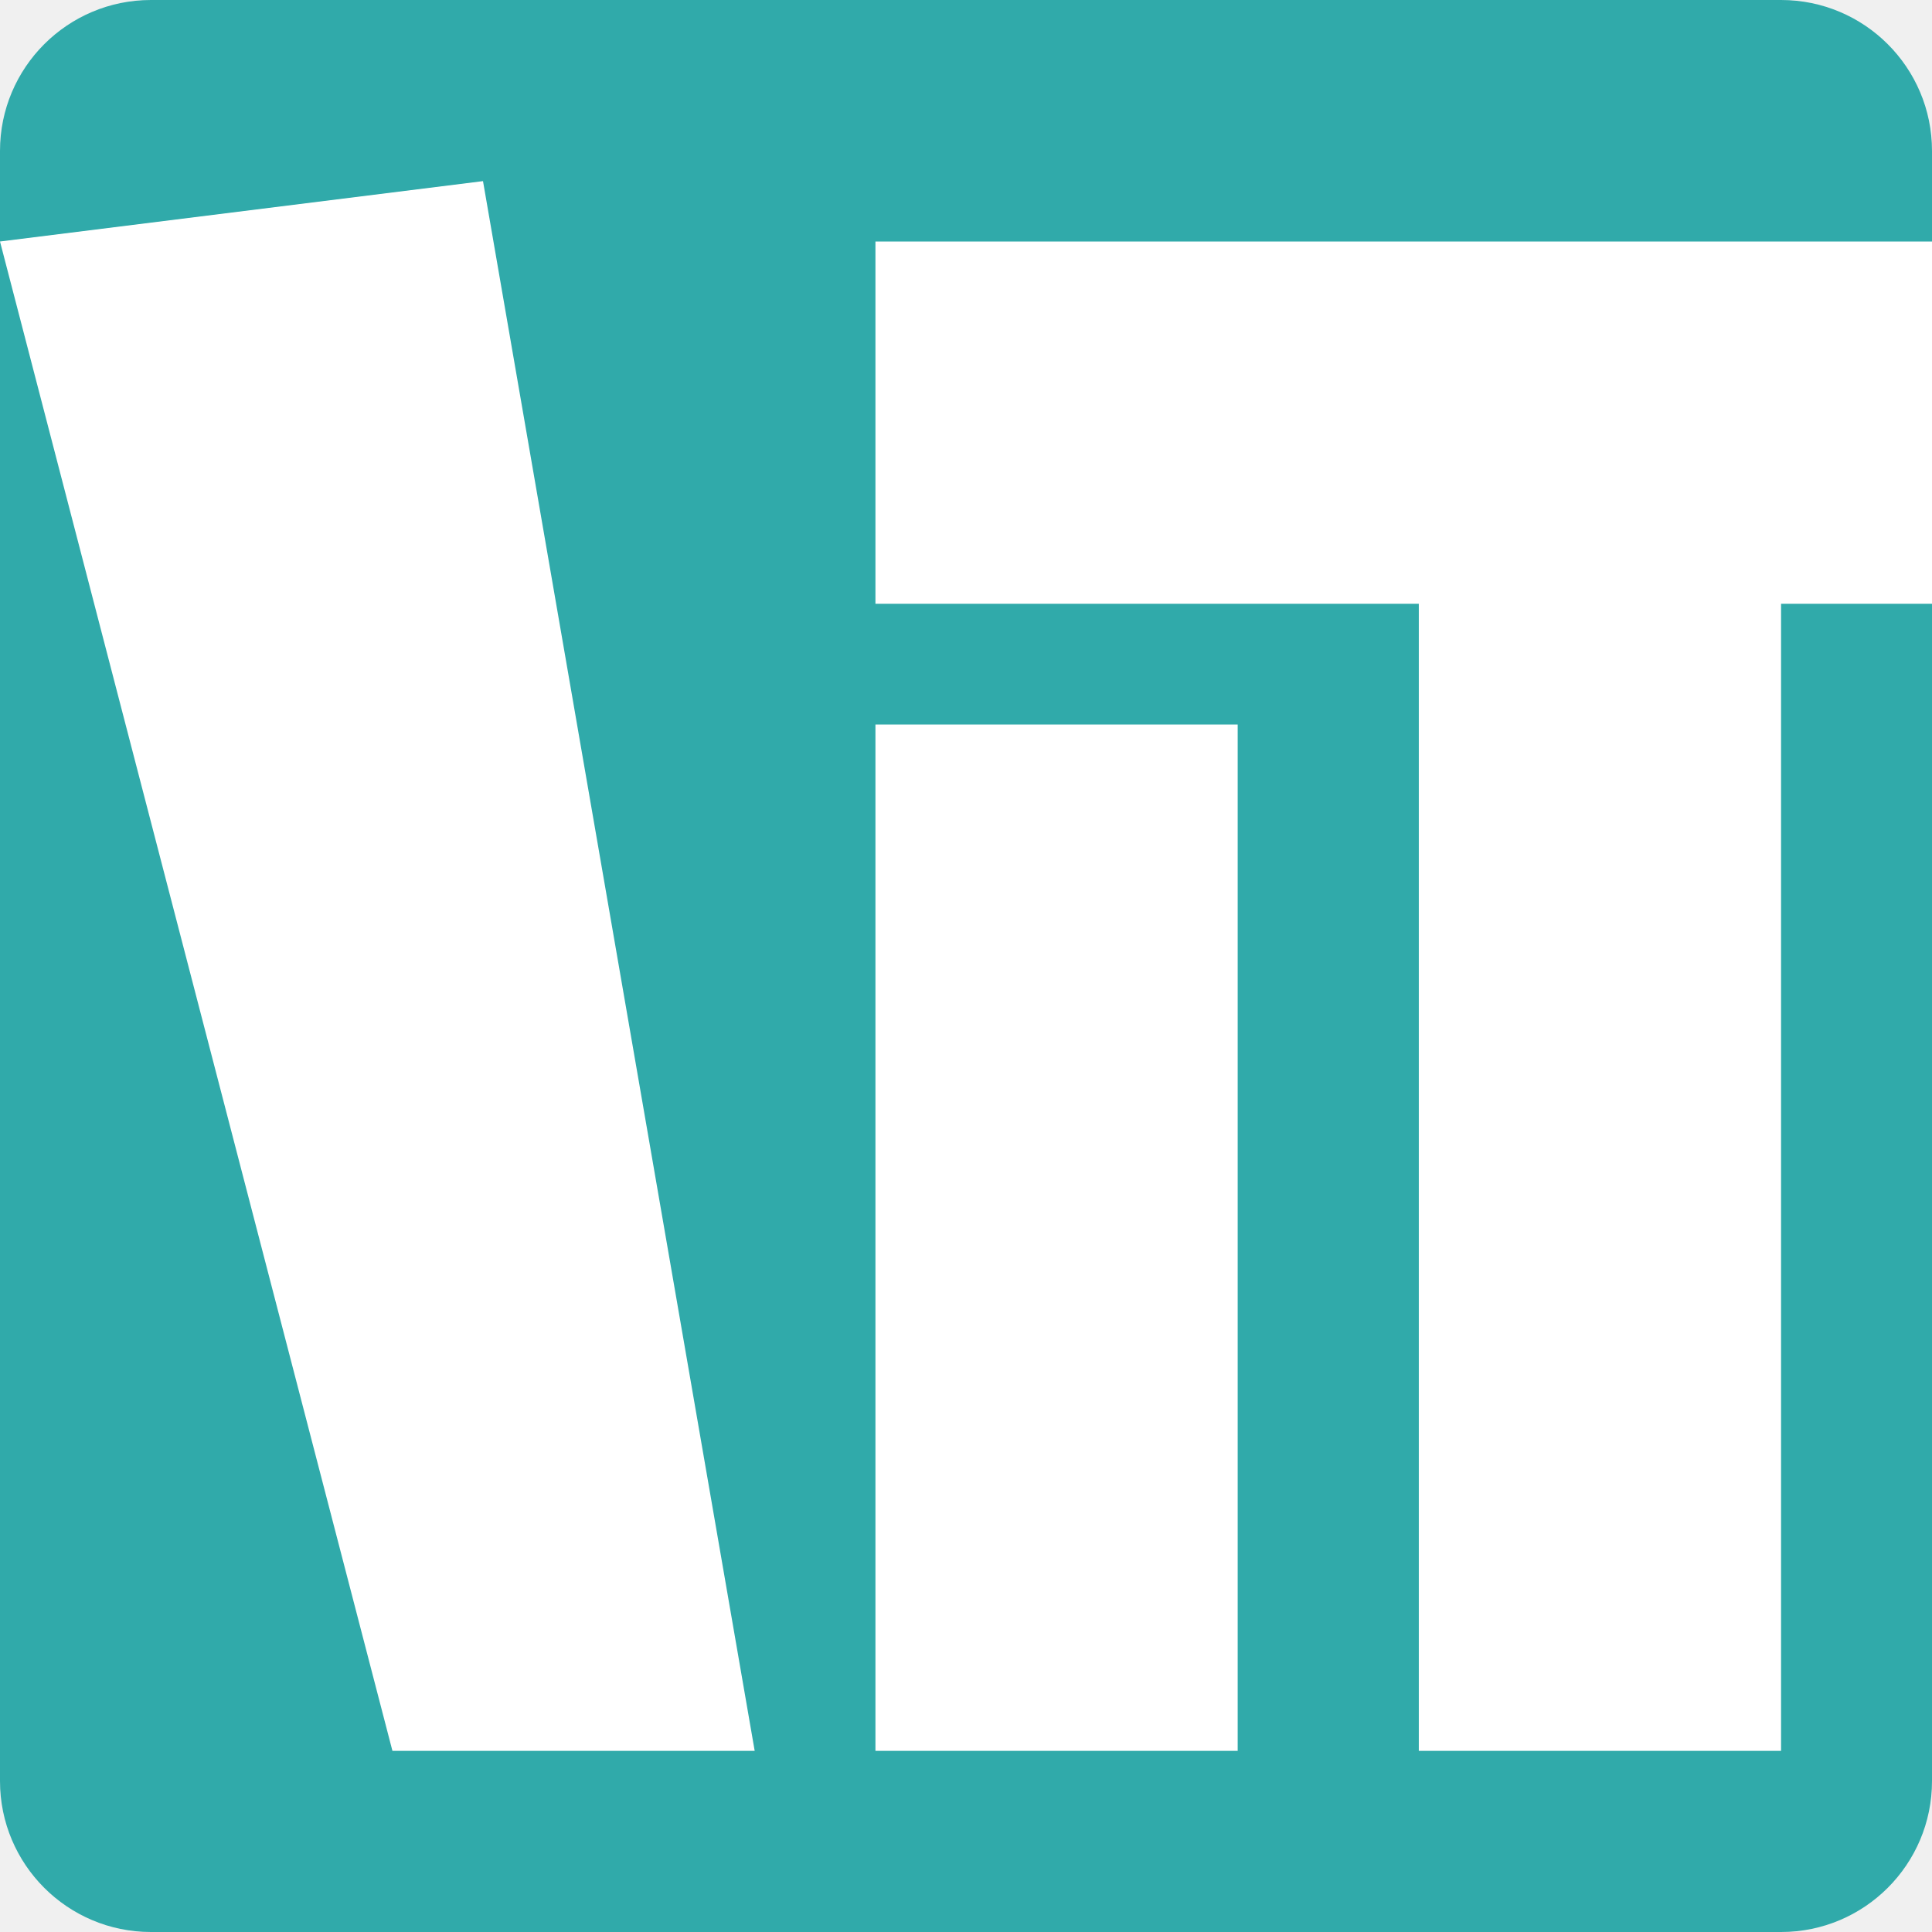
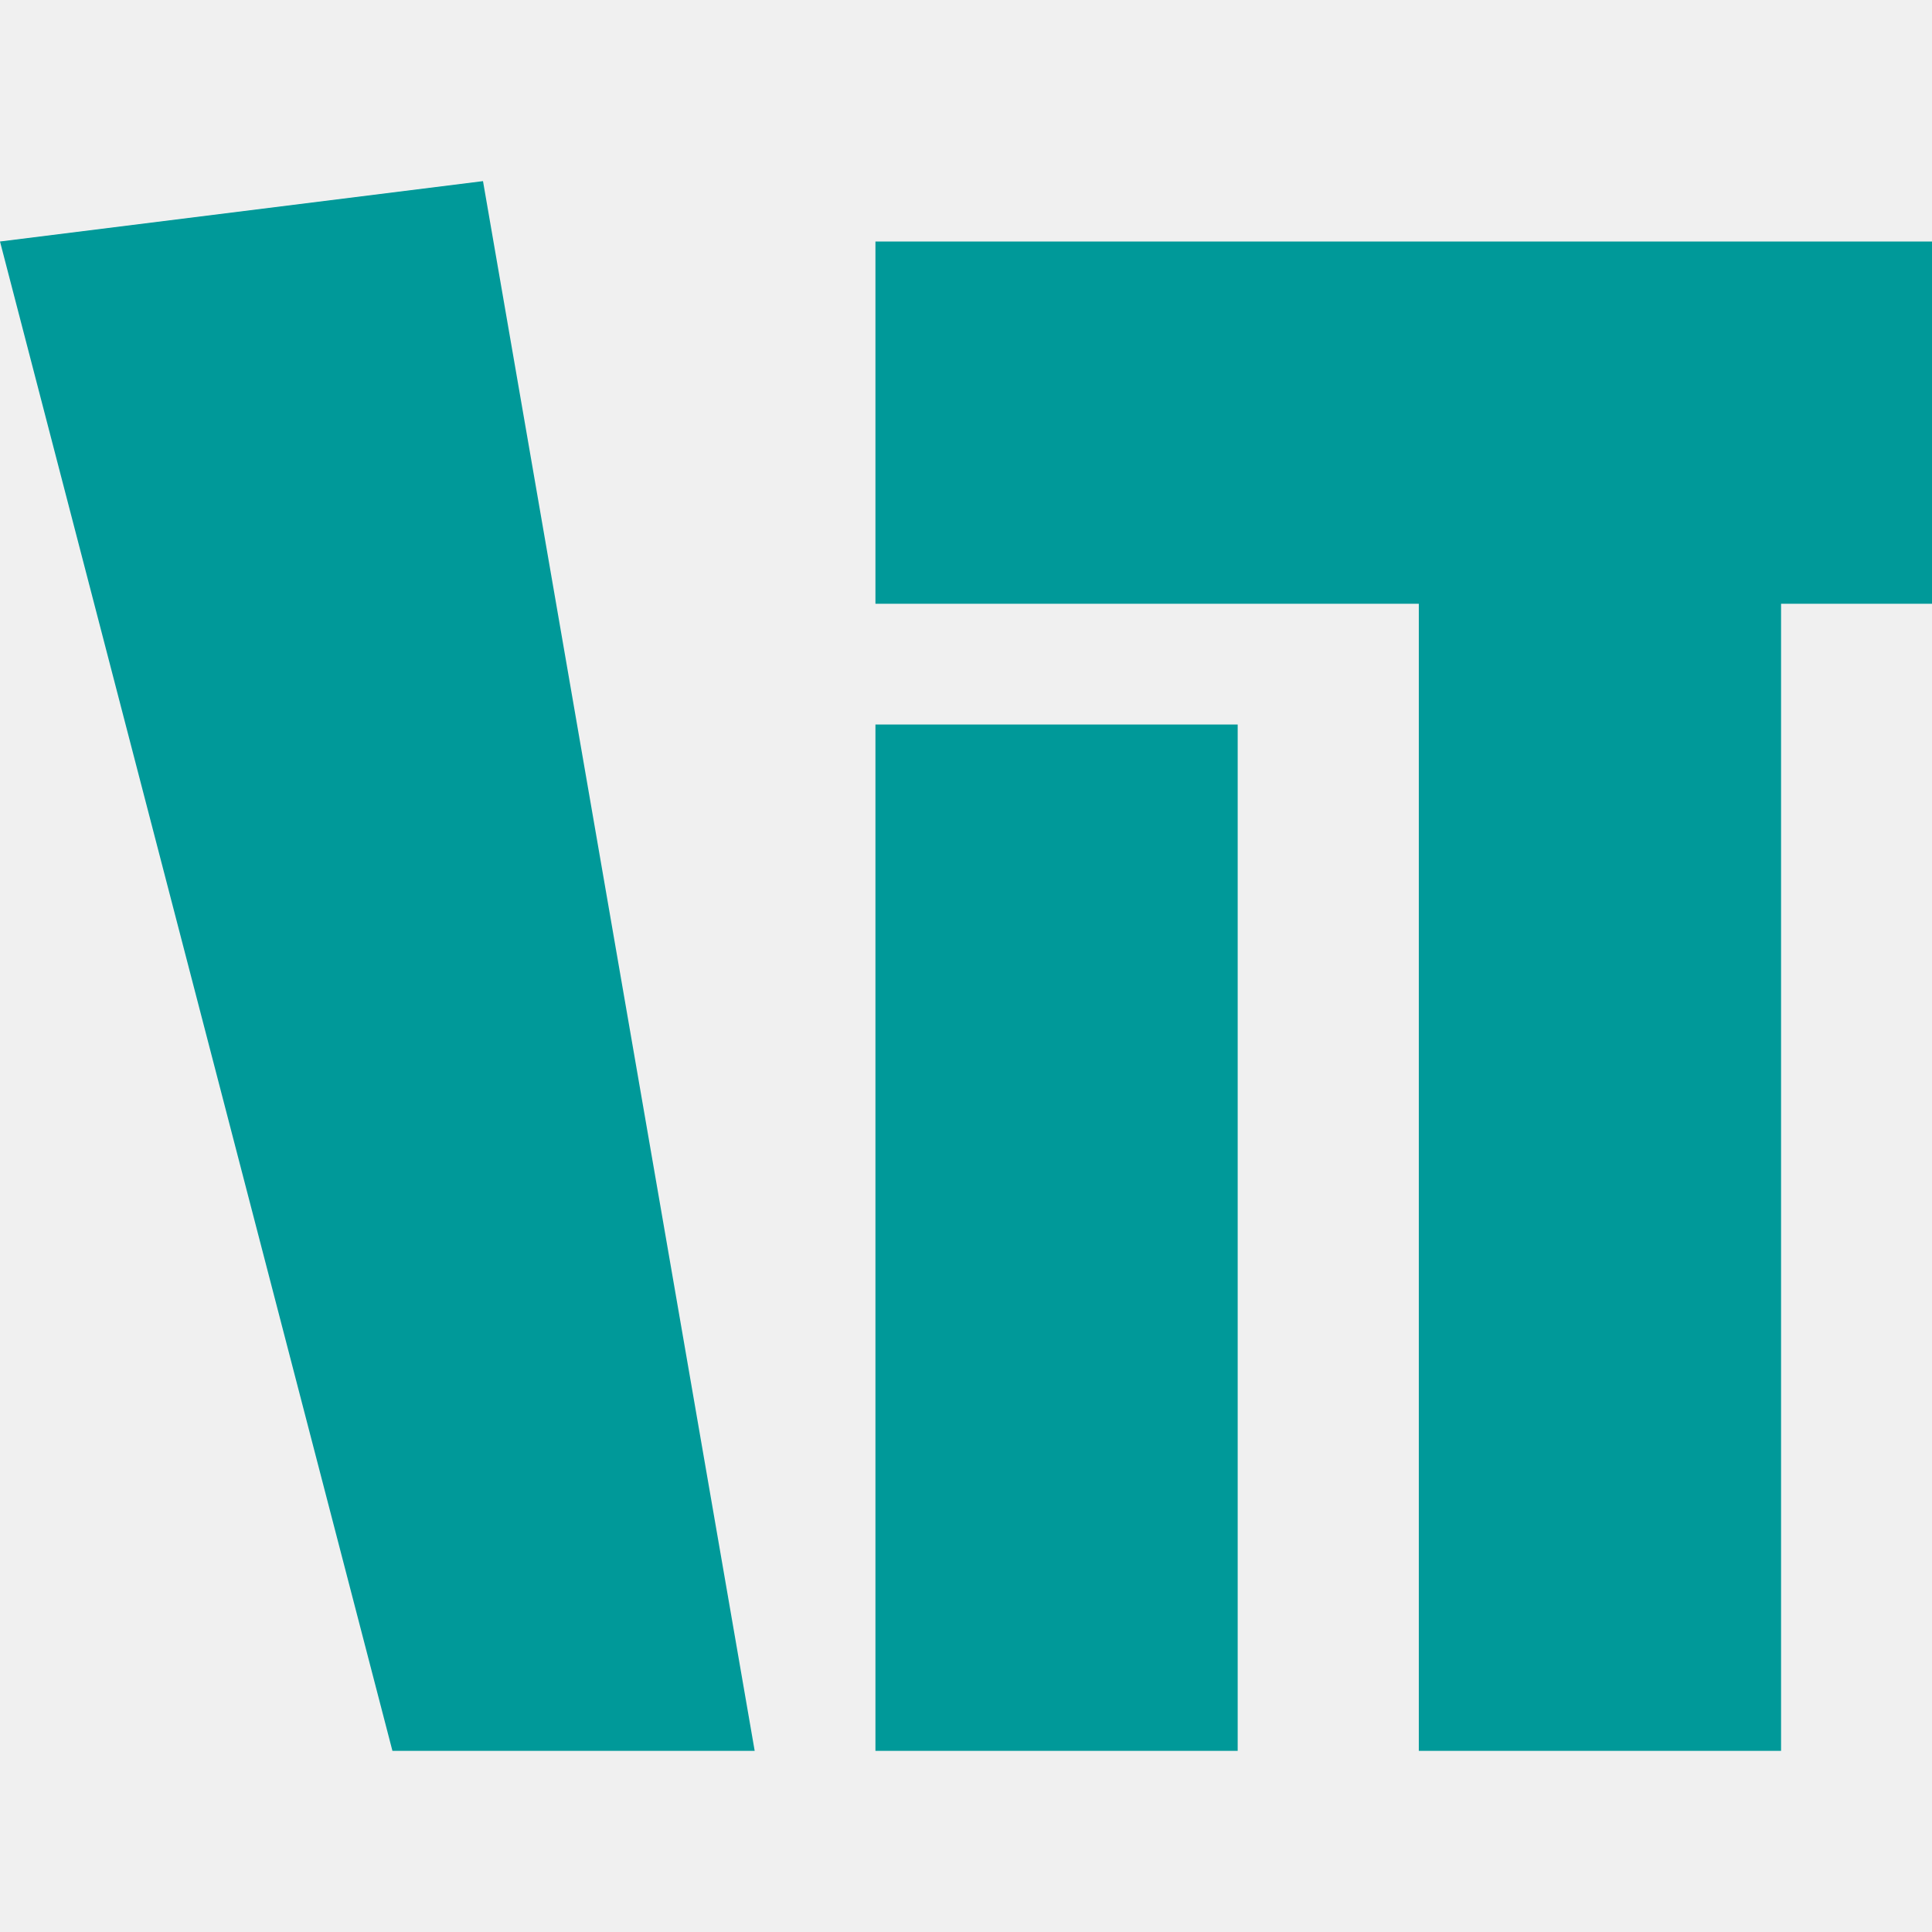
<svg xmlns="http://www.w3.org/2000/svg" width="64" height="64">
-   <rect x="0" y="0" width="64" height="64" fill="#099" rx="5" ry="5" fill-opacity="0.8" />
-   <path d="  M   0  8  L  13 58  h  12  L  16  6  Z  M  29 24  v  34  h  12  v -34  Z  M  29  8  v  12  h  18  v  38  h  12  v -38  h  5  v -12  Z" fill="#FFF" />
+   <path d="  M   0  8  L  13 58  h  12  L  16  6  Z  M  29 24  v  34  h  12  v -34  Z  M  29  8  v  12  h  18  v  38  h  12  v -38  h  5  v -12  Z" fill="#099" />
</svg>
